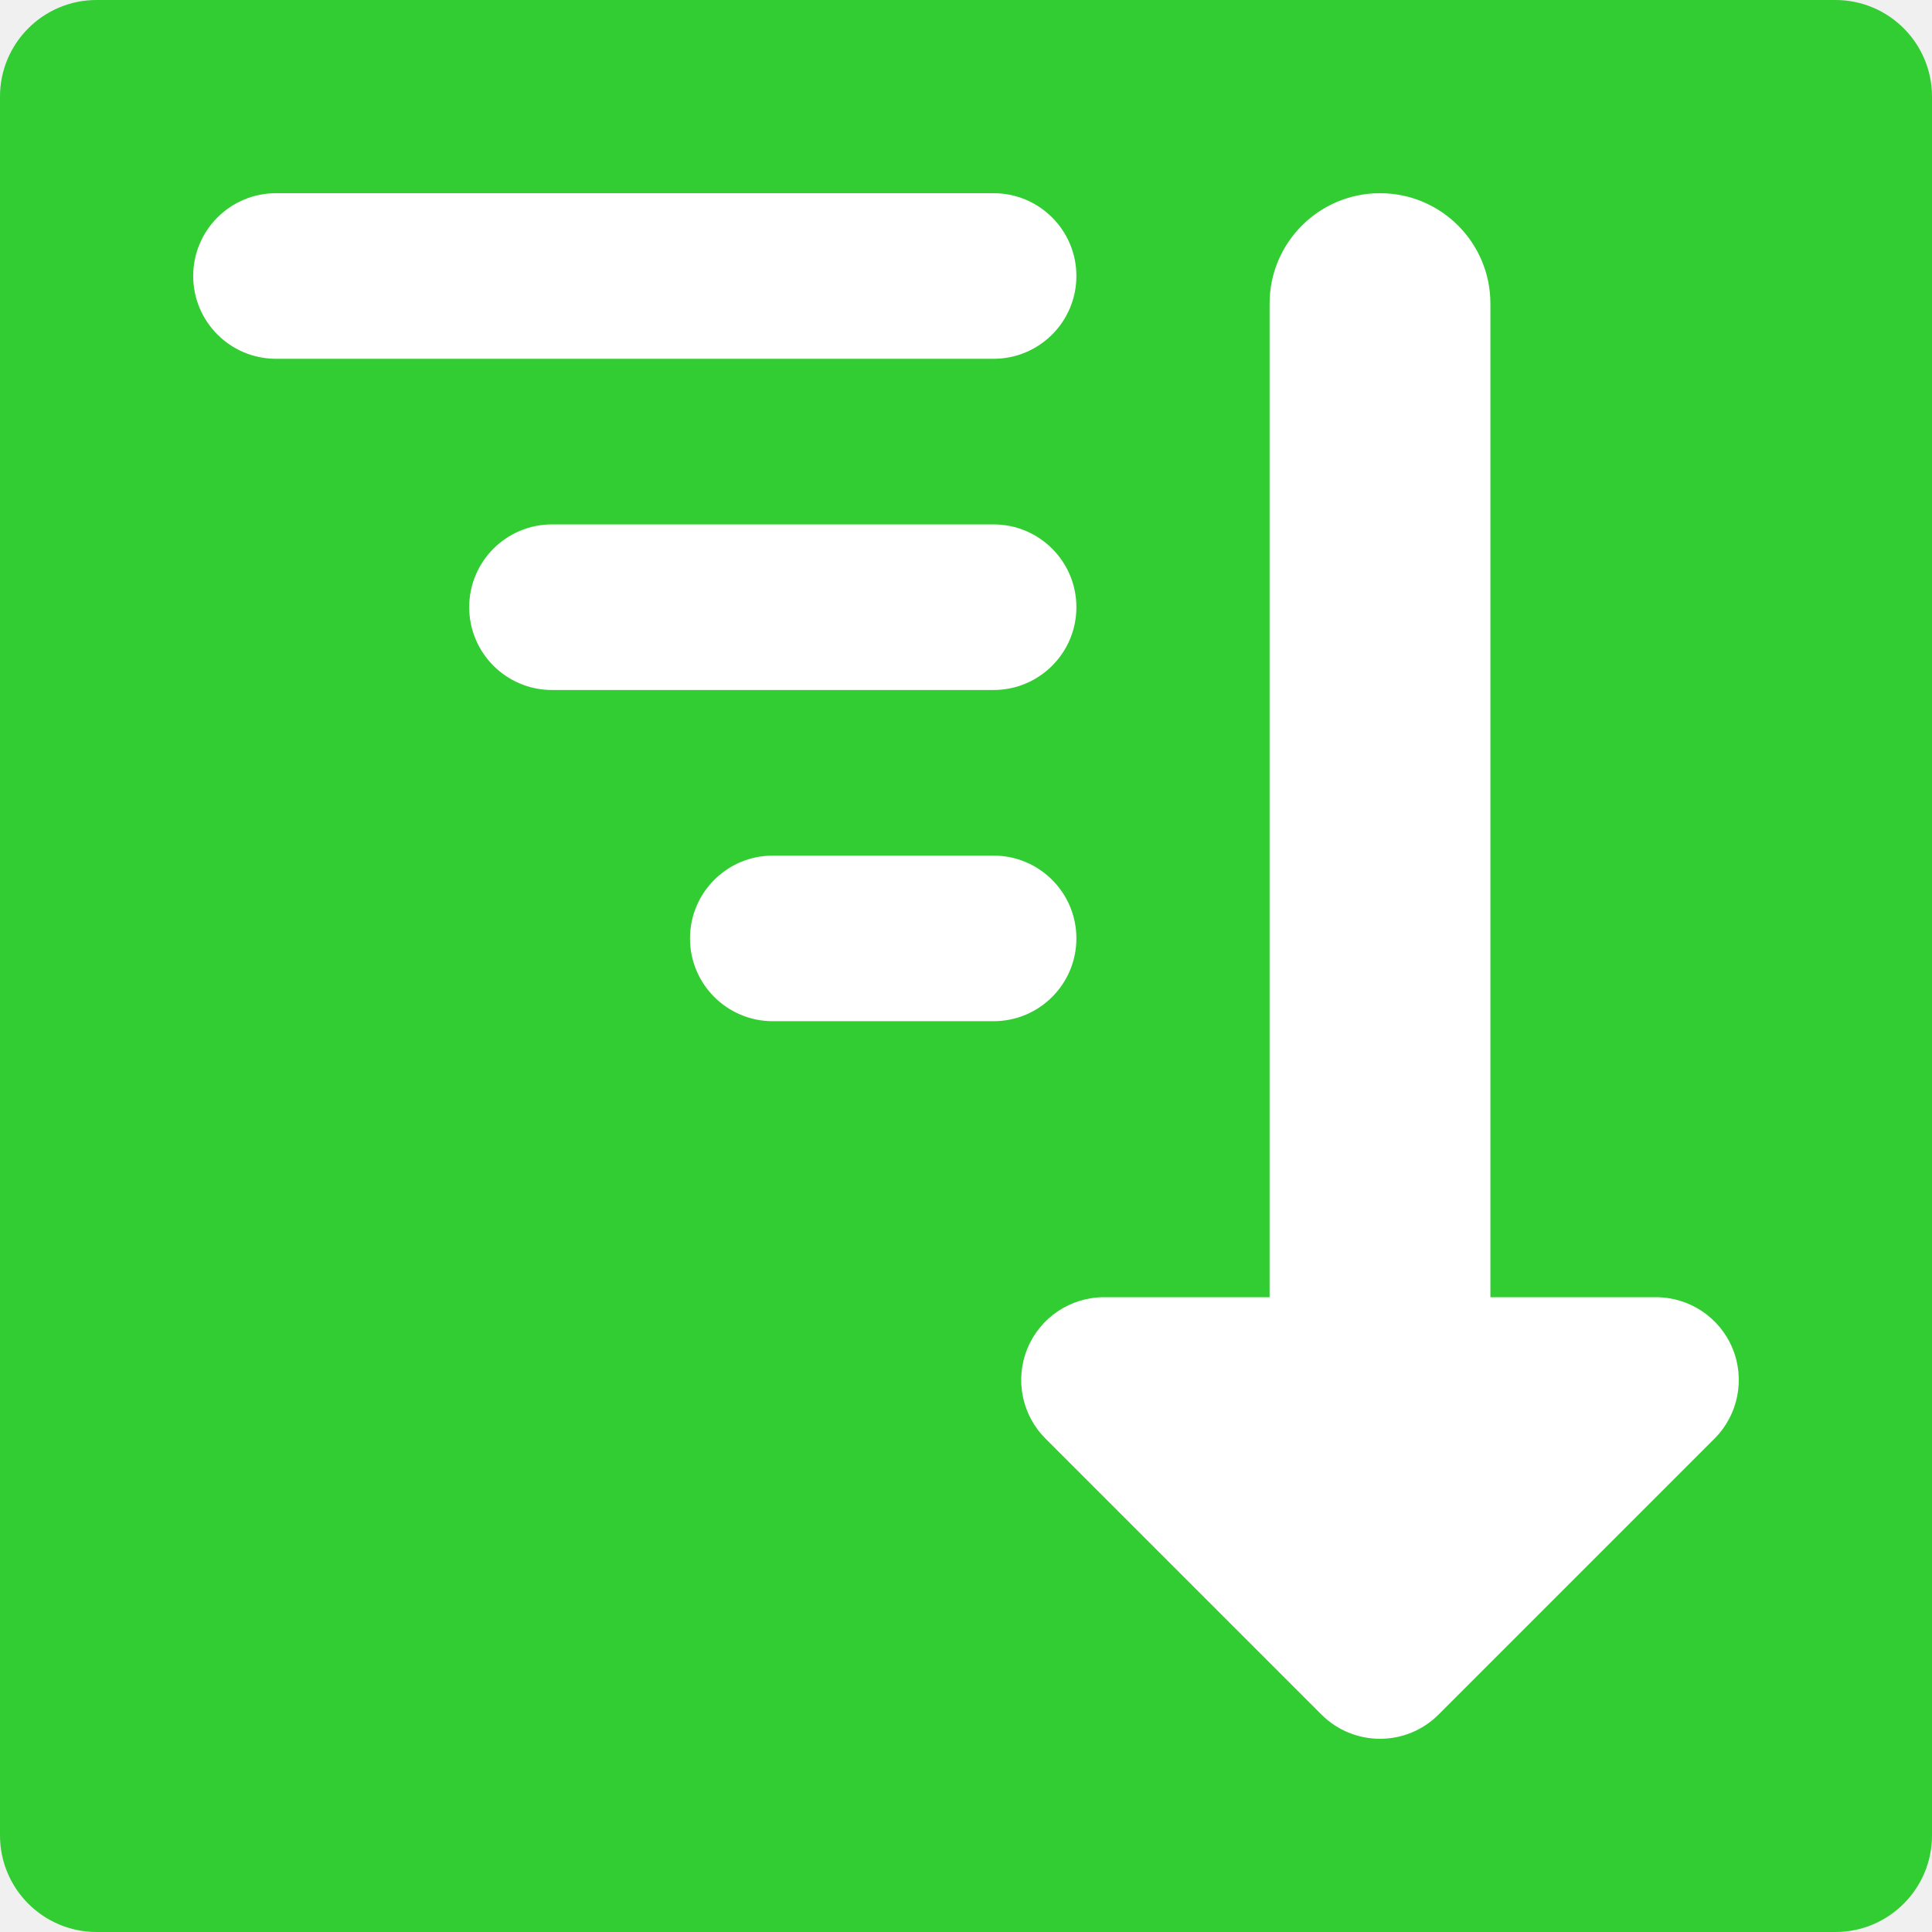
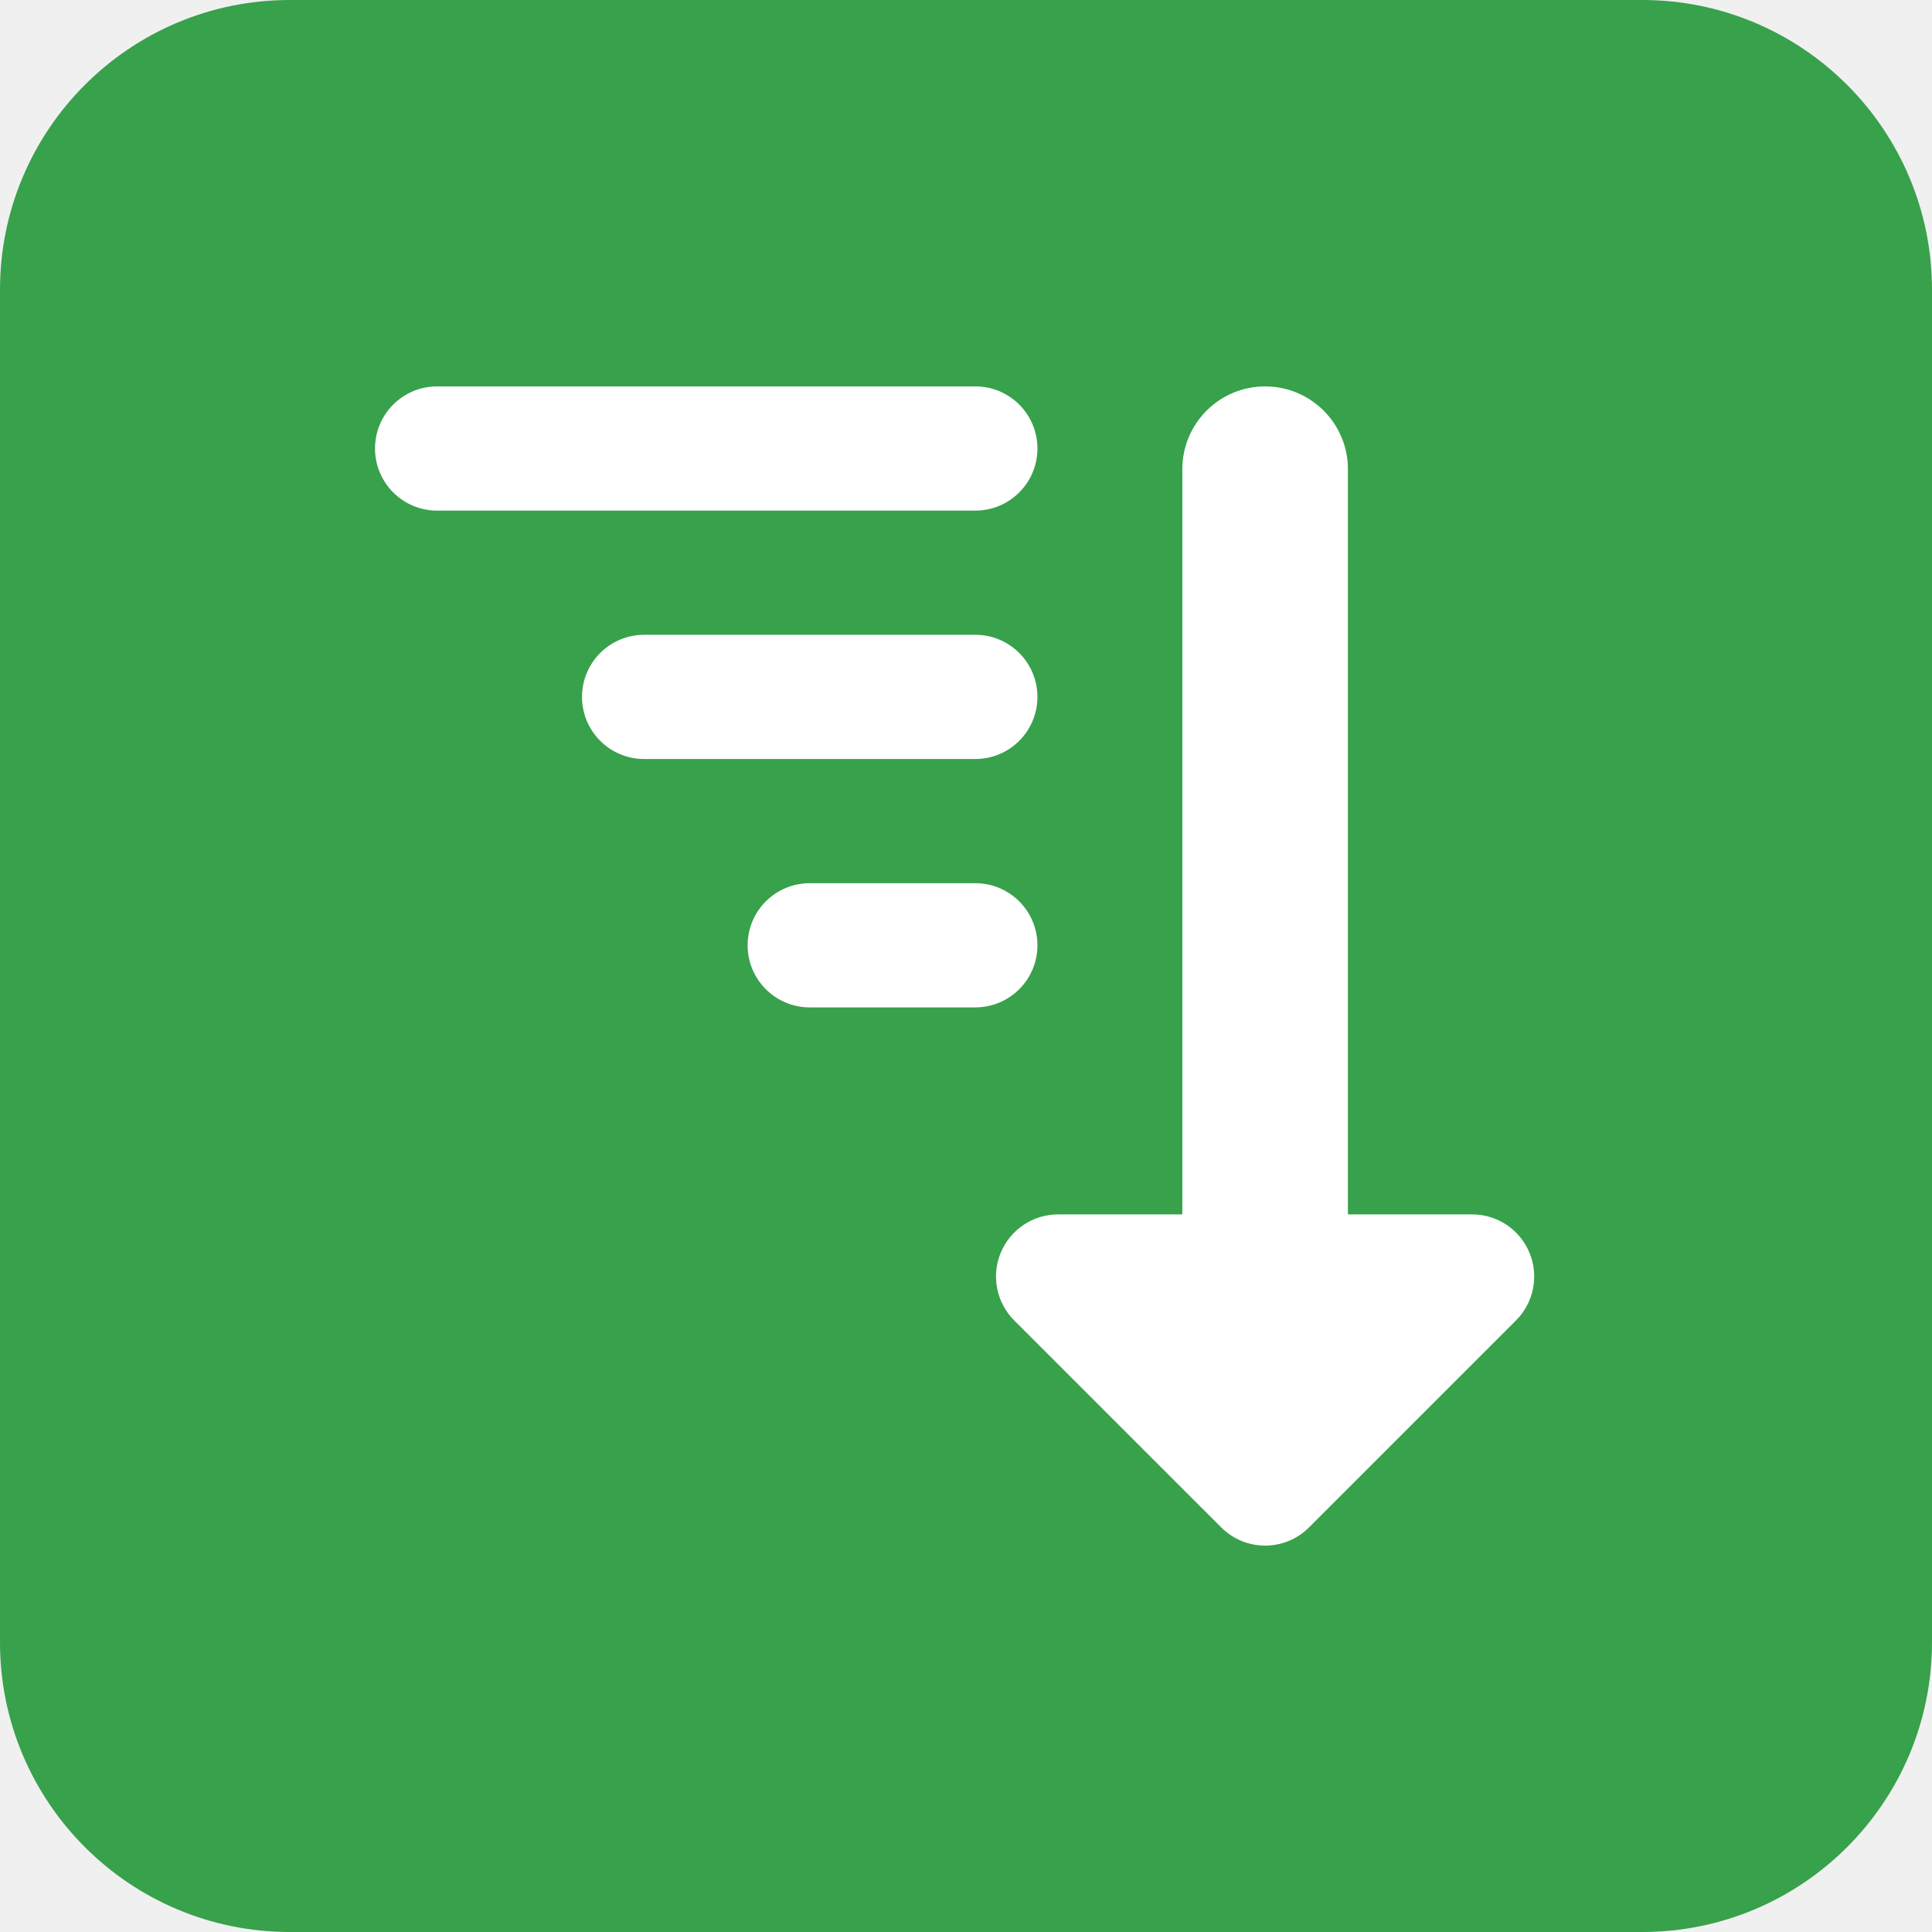
<svg xmlns="http://www.w3.org/2000/svg" width="100" height="100" viewBox="0 0 100 100" fill="none">
-   <rect width="100" height="100" rx="5" fill="#32CD32" />
-   <path fill-rule="evenodd" clip-rule="evenodd" d="M10 14.286C10 11.919 11.919 10 14.286 10H51.428C53.795 10 55.714 11.919 55.714 14.286C55.714 16.653 53.795 18.571 51.428 18.571H14.286C11.919 18.571 10 16.653 10 14.286ZM28.571 27.143C26.204 27.143 24.286 29.062 24.286 31.429C24.286 33.795 26.204 35.714 28.571 35.714H51.428C53.795 35.714 55.714 33.795 55.714 31.429C55.714 29.062 53.795 27.143 51.428 27.143H28.571ZM40 44.286C37.633 44.286 35.714 46.205 35.714 48.572C35.714 50.938 37.633 52.857 40 52.857H51.428C53.795 52.857 55.714 50.938 55.714 48.572C55.714 46.205 53.795 44.286 51.428 44.286H40ZM71.428 10C74.585 10 77.143 12.558 77.143 15.714V67.143H85.714C87.447 67.143 89.01 68.187 89.674 69.789C90.337 71.39 89.97 73.233 88.745 74.459L74.459 88.745C72.785 90.418 70.072 90.418 68.398 88.745L54.112 74.459C52.887 73.233 52.52 71.39 53.183 69.789C53.847 68.187 55.409 67.143 57.143 67.143H65.714V15.714C65.714 12.558 68.272 10 71.428 10Z" fill="white" />
+   <rect width="100" height="100" rx="15" fill="#38A14B" />
+   <path fill-rule="evenodd" clip-rule="evenodd" d="M19.411 23.214C19.411 21.439 20.85 20 22.625 20H50.482C52.258 20 53.697 21.439 53.697 23.214C53.697 24.989 52.258 26.429 50.482 26.429H22.625C20.85 26.429 19.411 24.989 19.411 23.214ZM33.34 32.857C31.564 32.857 30.125 34.296 30.125 36.072C30.125 37.847 31.564 39.286 33.34 39.286H50.482C52.258 39.286 53.697 37.847 53.697 36.072C53.697 34.296 52.258 32.857 50.482 32.857H33.34ZM41.911 45.714C40.136 45.714 38.697 47.153 38.697 48.929C38.697 50.704 40.136 52.143 41.911 52.143H50.482C52.258 52.143 53.697 50.704 53.697 48.929C53.697 47.153 52.258 45.714 50.482 45.714H41.911ZM65.483 20C67.85 20 69.768 21.919 69.768 24.286V62.857H76.197C77.497 62.857 78.669 63.64 79.166 64.841C79.664 66.042 79.389 67.425 78.469 68.344L67.755 79.058C66.5 80.314 64.465 80.314 63.21 79.058L52.495 68.344C51.576 67.425 51.301 66.042 51.798 64.841C52.296 63.64 53.468 62.857 54.768 62.857H61.197V24.286C61.197 21.919 63.115 20 65.483 20Z" fill="white" />
</svg>
